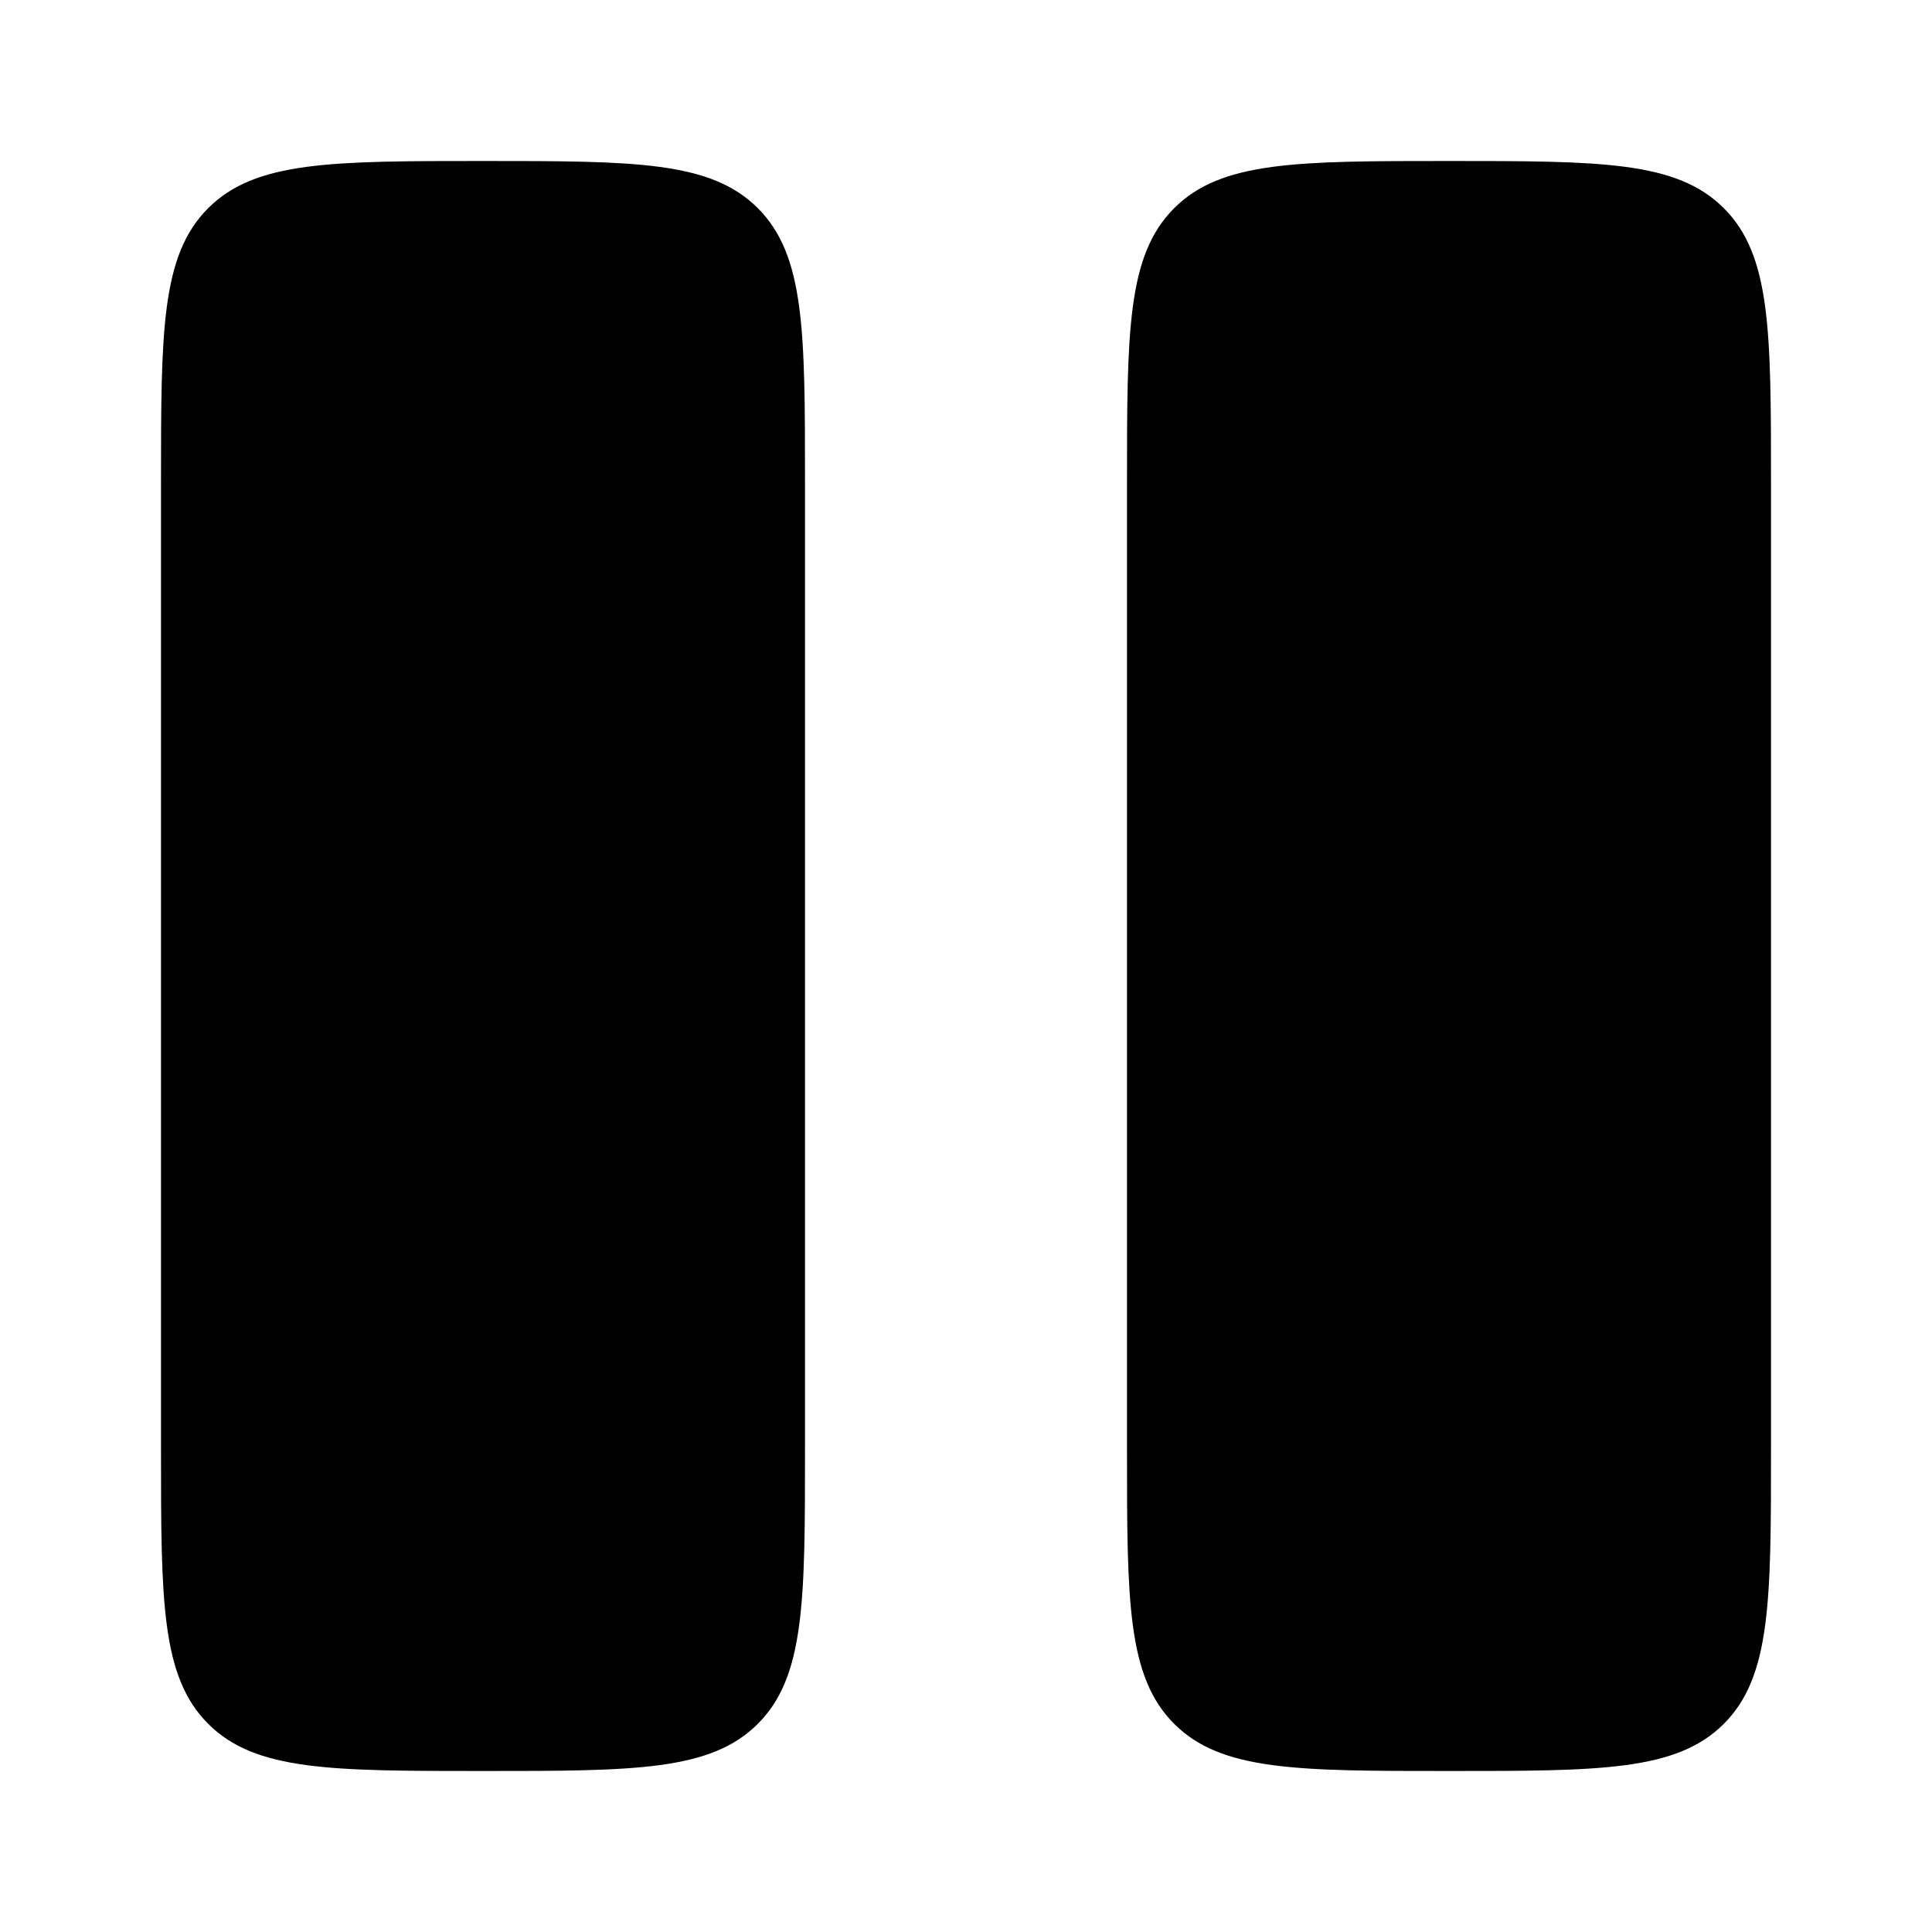
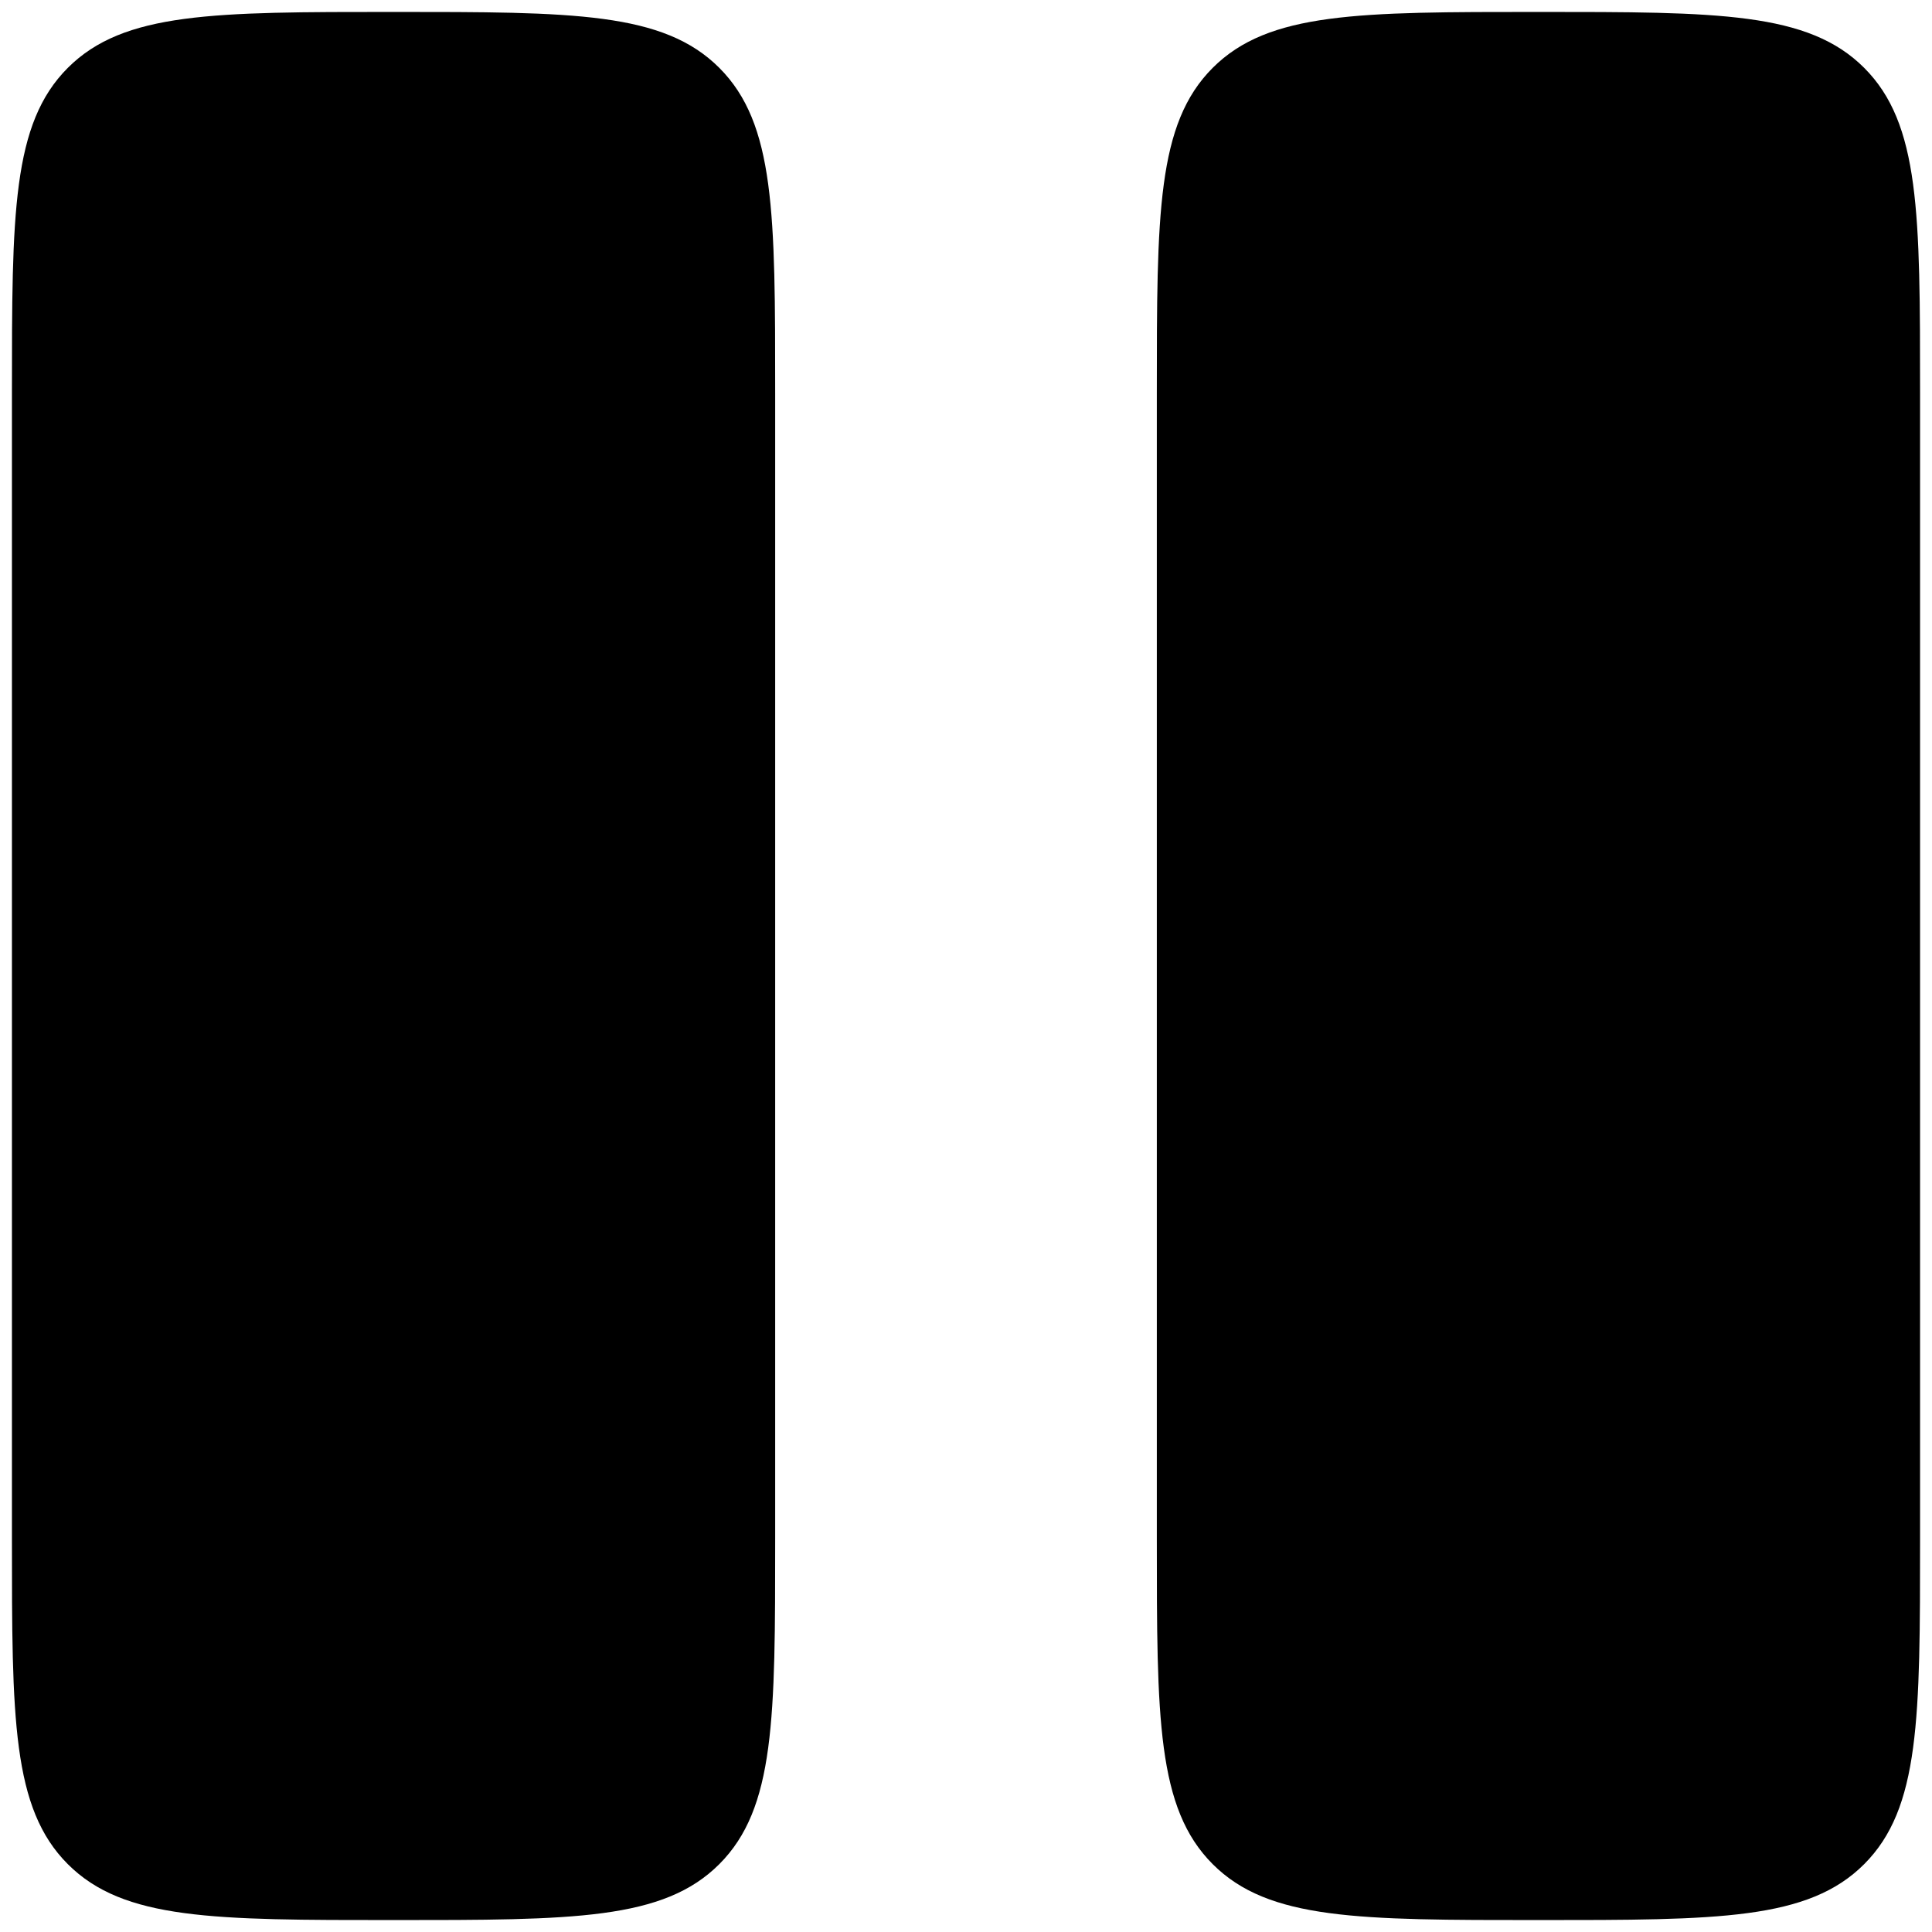
- <svg xmlns="http://www.w3.org/2000/svg" width="128" height="128" viewBox="0 0 24 24">
-   <path fill="currentColor" d="M2 6c0-1.886 0-2.828.586-3.414C3.172 2 4.114 2 6 2c1.886 0 2.828 0 3.414.586C10 3.172 10 4.114 10 6v12c0 1.886 0 2.828-.586 3.414C8.828 22 7.886 22 6 22c-1.886 0-2.828 0-3.414-.586C2 20.828 2 19.886 2 18V6Zm12 0c0-1.886 0-2.828.586-3.414C15.172 2 16.114 2 18 2c1.886 0 2.828 0 3.414.586C22 3.172 22 4.114 22 6v12c0 1.886 0 2.828-.586 3.414C20.828 22 19.886 22 18 22c-1.886 0-2.828 0-3.414-.586C14 20.828 14 19.886 14 18V6Z" />
+ <svg xmlns="http://www.w3.org/2000/svg" width="108" height="108" viewBox="0 0 108 108" fill="none">
+   <path d="M0.667 22C0.667 11.941 0.667 6.917 3.792 3.792C6.917 0.667 11.941 0.667 22 0.667C32.059 0.667 37.083 0.667 40.208 3.792C43.333 6.917 43.333 11.941 43.333 22V86C43.333 96.058 43.333 101.083 40.208 104.208C37.083 107.333 32.059 107.333 22 107.333C11.941 107.333 6.917 107.333 3.792 104.208C0.667 101.083 0.667 96.058 0.667 86V22ZM64.667 22C64.667 11.941 64.667 6.917 67.792 3.792C70.917 0.667 75.941 0.667 86 0.667C96.059 0.667 101.083 0.667 104.208 3.792C107.333 6.917 107.333 11.941 107.333 22V86C107.333 96.058 107.333 101.083 104.208 104.208C101.083 107.333 96.059 107.333 86 107.333C75.941 107.333 70.917 107.333 67.792 104.208C64.667 101.083 64.667 96.058 64.667 86V22Z" fill="black" />
</svg>
